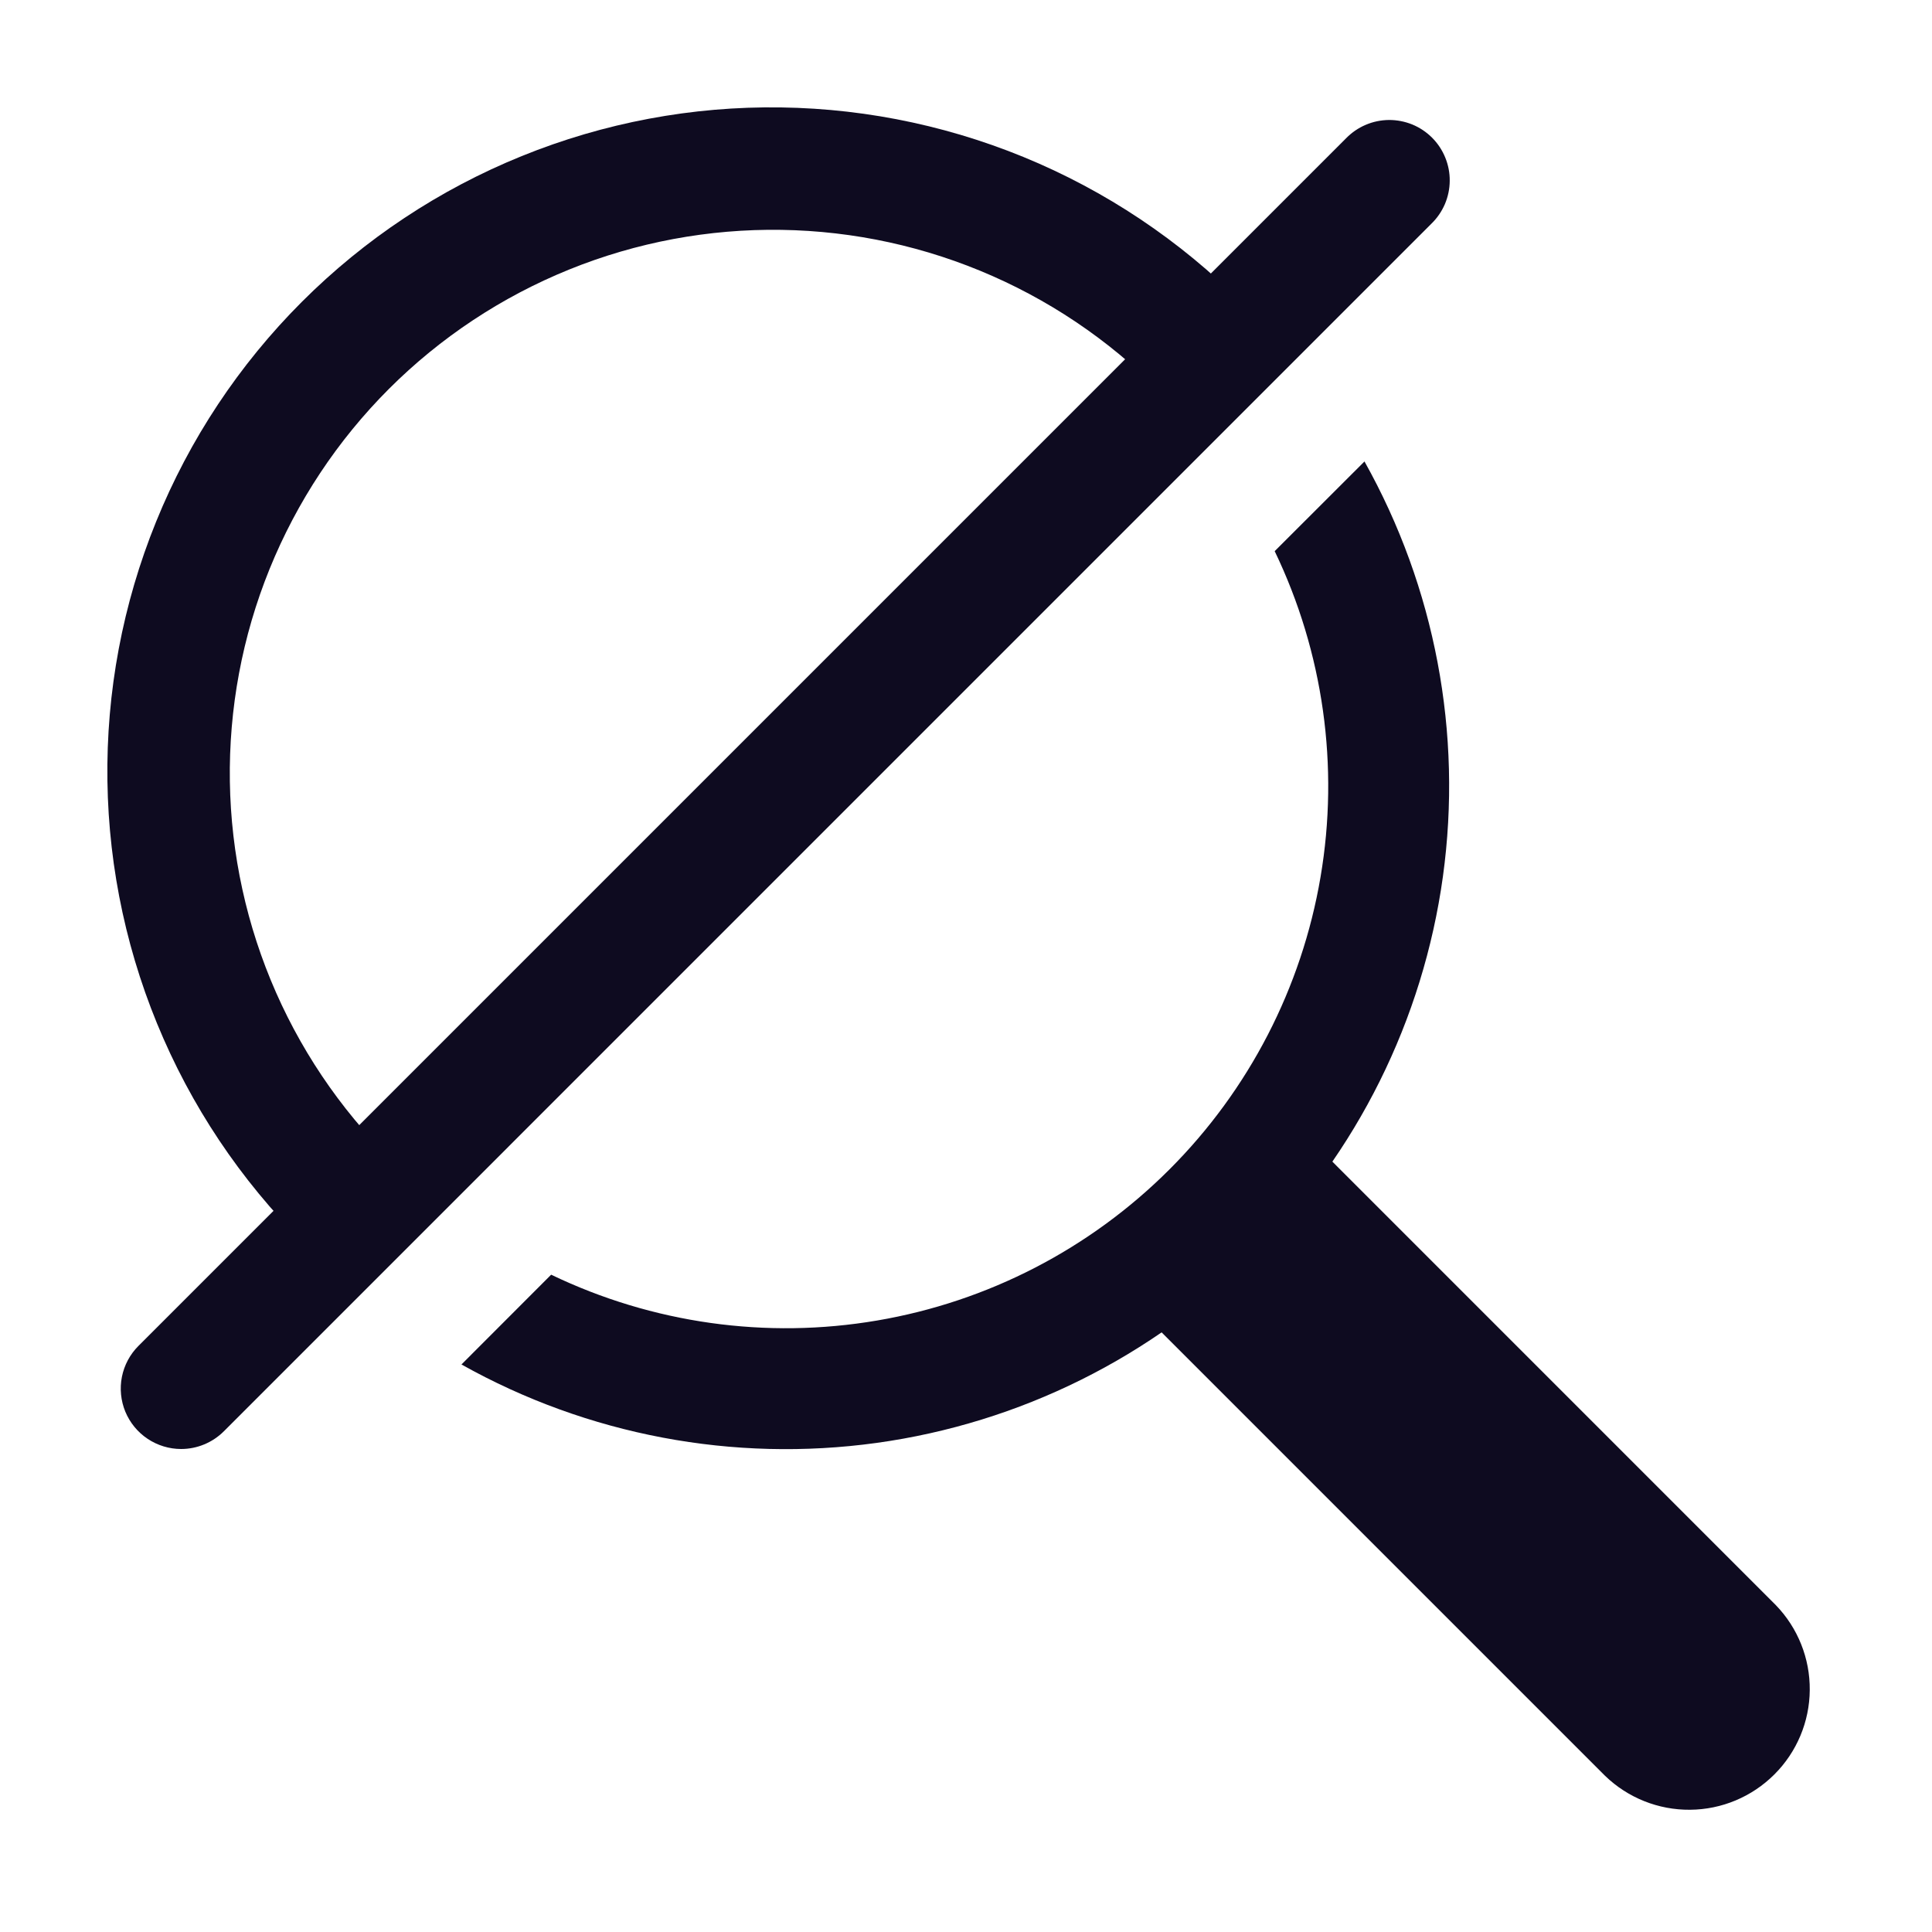
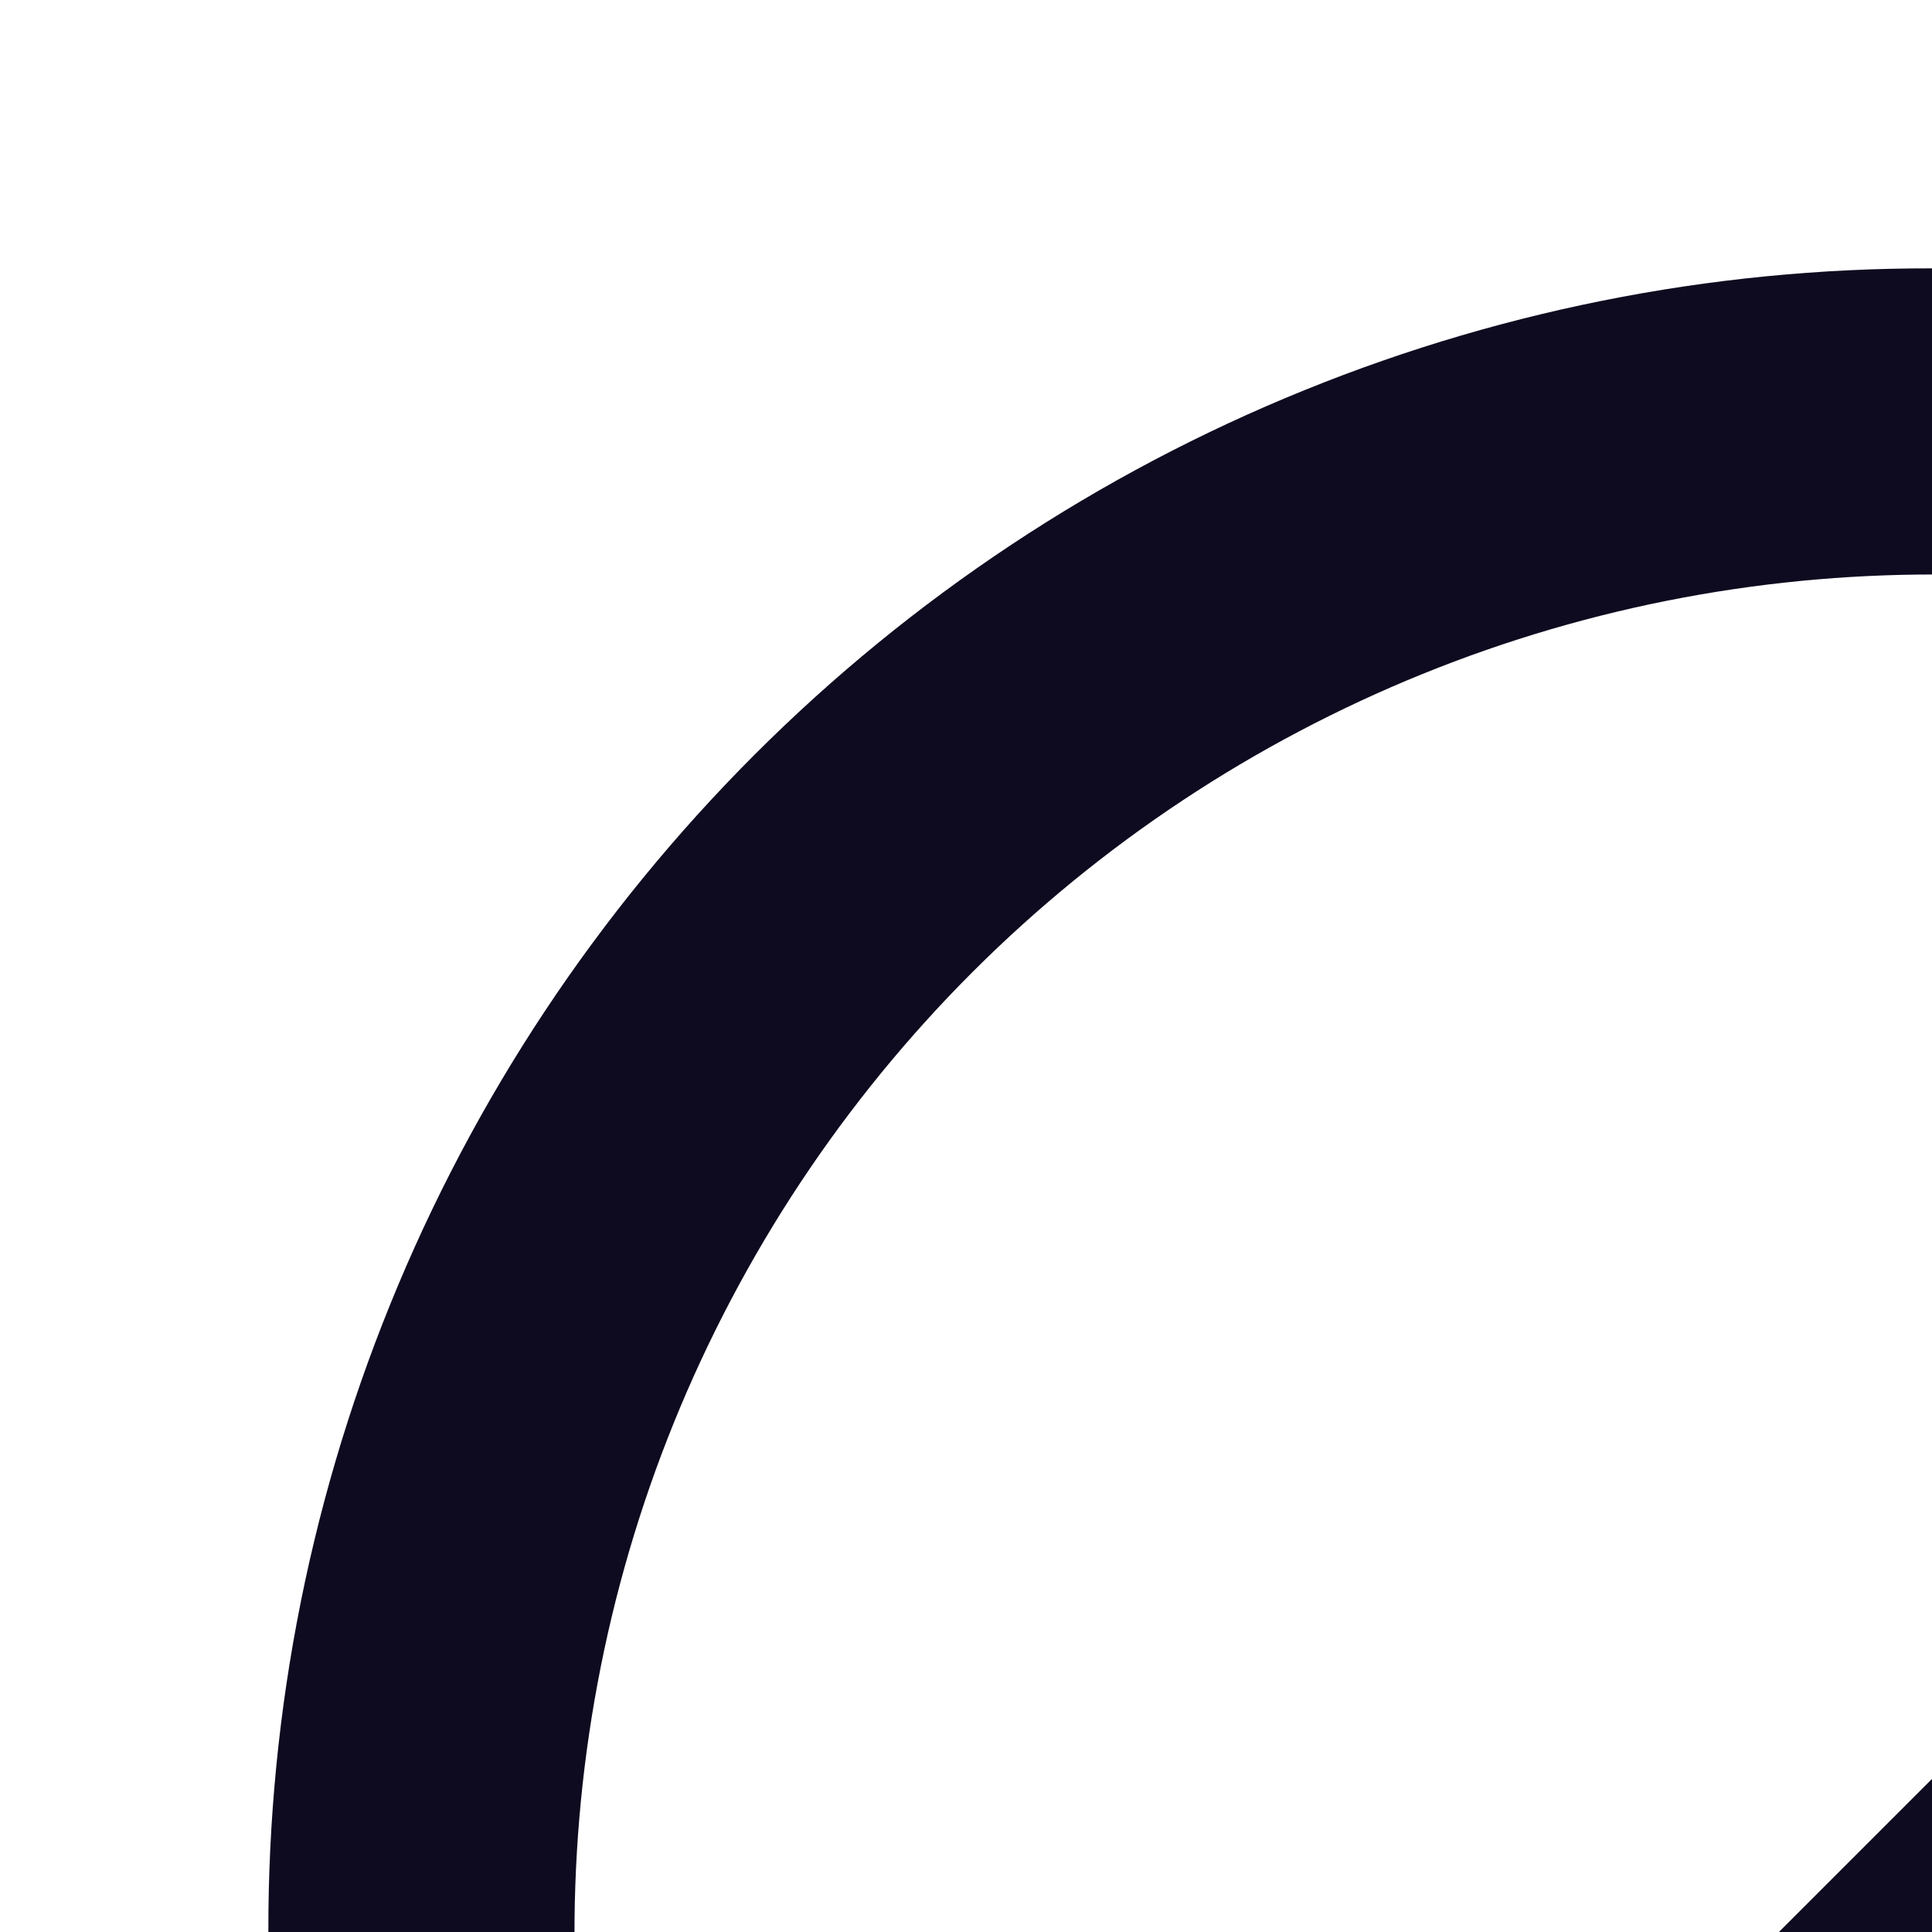
- <svg xmlns="http://www.w3.org/2000/svg" width="40" height="40" viewBox="0 0 40 40" fill="none">
+ <svg xmlns="http://www.w3.org/2000/svg" width="16" height="16" viewBox="0 0 16 16" fill="none">
  <path d="M36.767 33.233L26.675 23.14C25.745 24.543 24.543 25.746 23.14 26.675L33.233 36.768C33.704 37.223 34.336 37.475 34.991 37.469C35.647 37.464 36.273 37.201 36.737 36.737C37.201 36.274 37.464 35.647 37.469 34.991C37.475 34.336 37.223 33.704 36.767 33.233Z" fill="#0E0B20" />
  <path d="M8.299 24.201C7.202 23.169 6.323 21.927 5.715 20.549C5.107 19.171 4.782 17.685 4.759 16.179C4.736 14.673 5.015 13.177 5.581 11.781C6.147 10.386 6.987 9.117 8.052 8.052C9.117 6.987 10.386 6.147 11.782 5.581C13.178 5.015 14.673 4.736 16.179 4.759C17.685 4.782 19.171 5.107 20.549 5.715C21.927 6.323 23.169 7.202 24.201 8.299L25.969 6.531C24.706 5.194 23.188 4.124 21.505 3.384C19.822 2.645 18.007 2.25 16.169 2.224C14.33 2.197 12.505 2.54 10.801 3.232C9.097 3.923 7.55 4.949 6.25 6.249C4.949 7.55 3.923 9.097 3.232 10.801C2.54 12.505 2.197 14.33 2.224 16.169C2.25 18.007 2.645 19.822 3.385 21.505C4.124 23.188 5.194 24.706 6.531 25.969L8.299 24.201Z" fill="#0E0B20" />
  <path d="M26.391 11.411C27.399 13.508 27.731 15.866 27.34 18.159C26.95 20.452 25.857 22.567 24.212 24.212C22.567 25.857 20.452 26.95 18.159 27.34C15.866 27.731 13.508 27.399 11.411 26.391L9.554 28.25C12.165 29.713 15.183 30.283 18.148 29.874C21.113 29.464 23.863 28.097 25.98 25.98C28.097 23.863 29.464 21.113 29.874 18.148C30.283 15.183 29.713 12.165 28.25 9.554L26.391 11.411Z" fill="#0E0B20" />
  <path d="M3.75 30C3.503 30 3.261 29.926 3.056 29.789C2.85 29.652 2.69 29.456 2.595 29.228C2.501 29 2.476 28.748 2.524 28.506C2.572 28.264 2.691 28.041 2.866 27.866L27.866 2.866C27.982 2.747 28.119 2.651 28.272 2.586C28.424 2.52 28.588 2.486 28.755 2.484C28.921 2.483 29.085 2.515 29.239 2.577C29.392 2.64 29.532 2.733 29.649 2.85C29.767 2.968 29.859 3.107 29.922 3.261C29.985 3.415 30.017 3.579 30.015 3.745C30.014 3.911 29.979 4.075 29.914 4.228C29.848 4.38 29.753 4.518 29.634 4.633L4.634 29.634C4.399 29.868 4.081 30 3.75 30Z" fill="#0E0B20" />
</svg>
